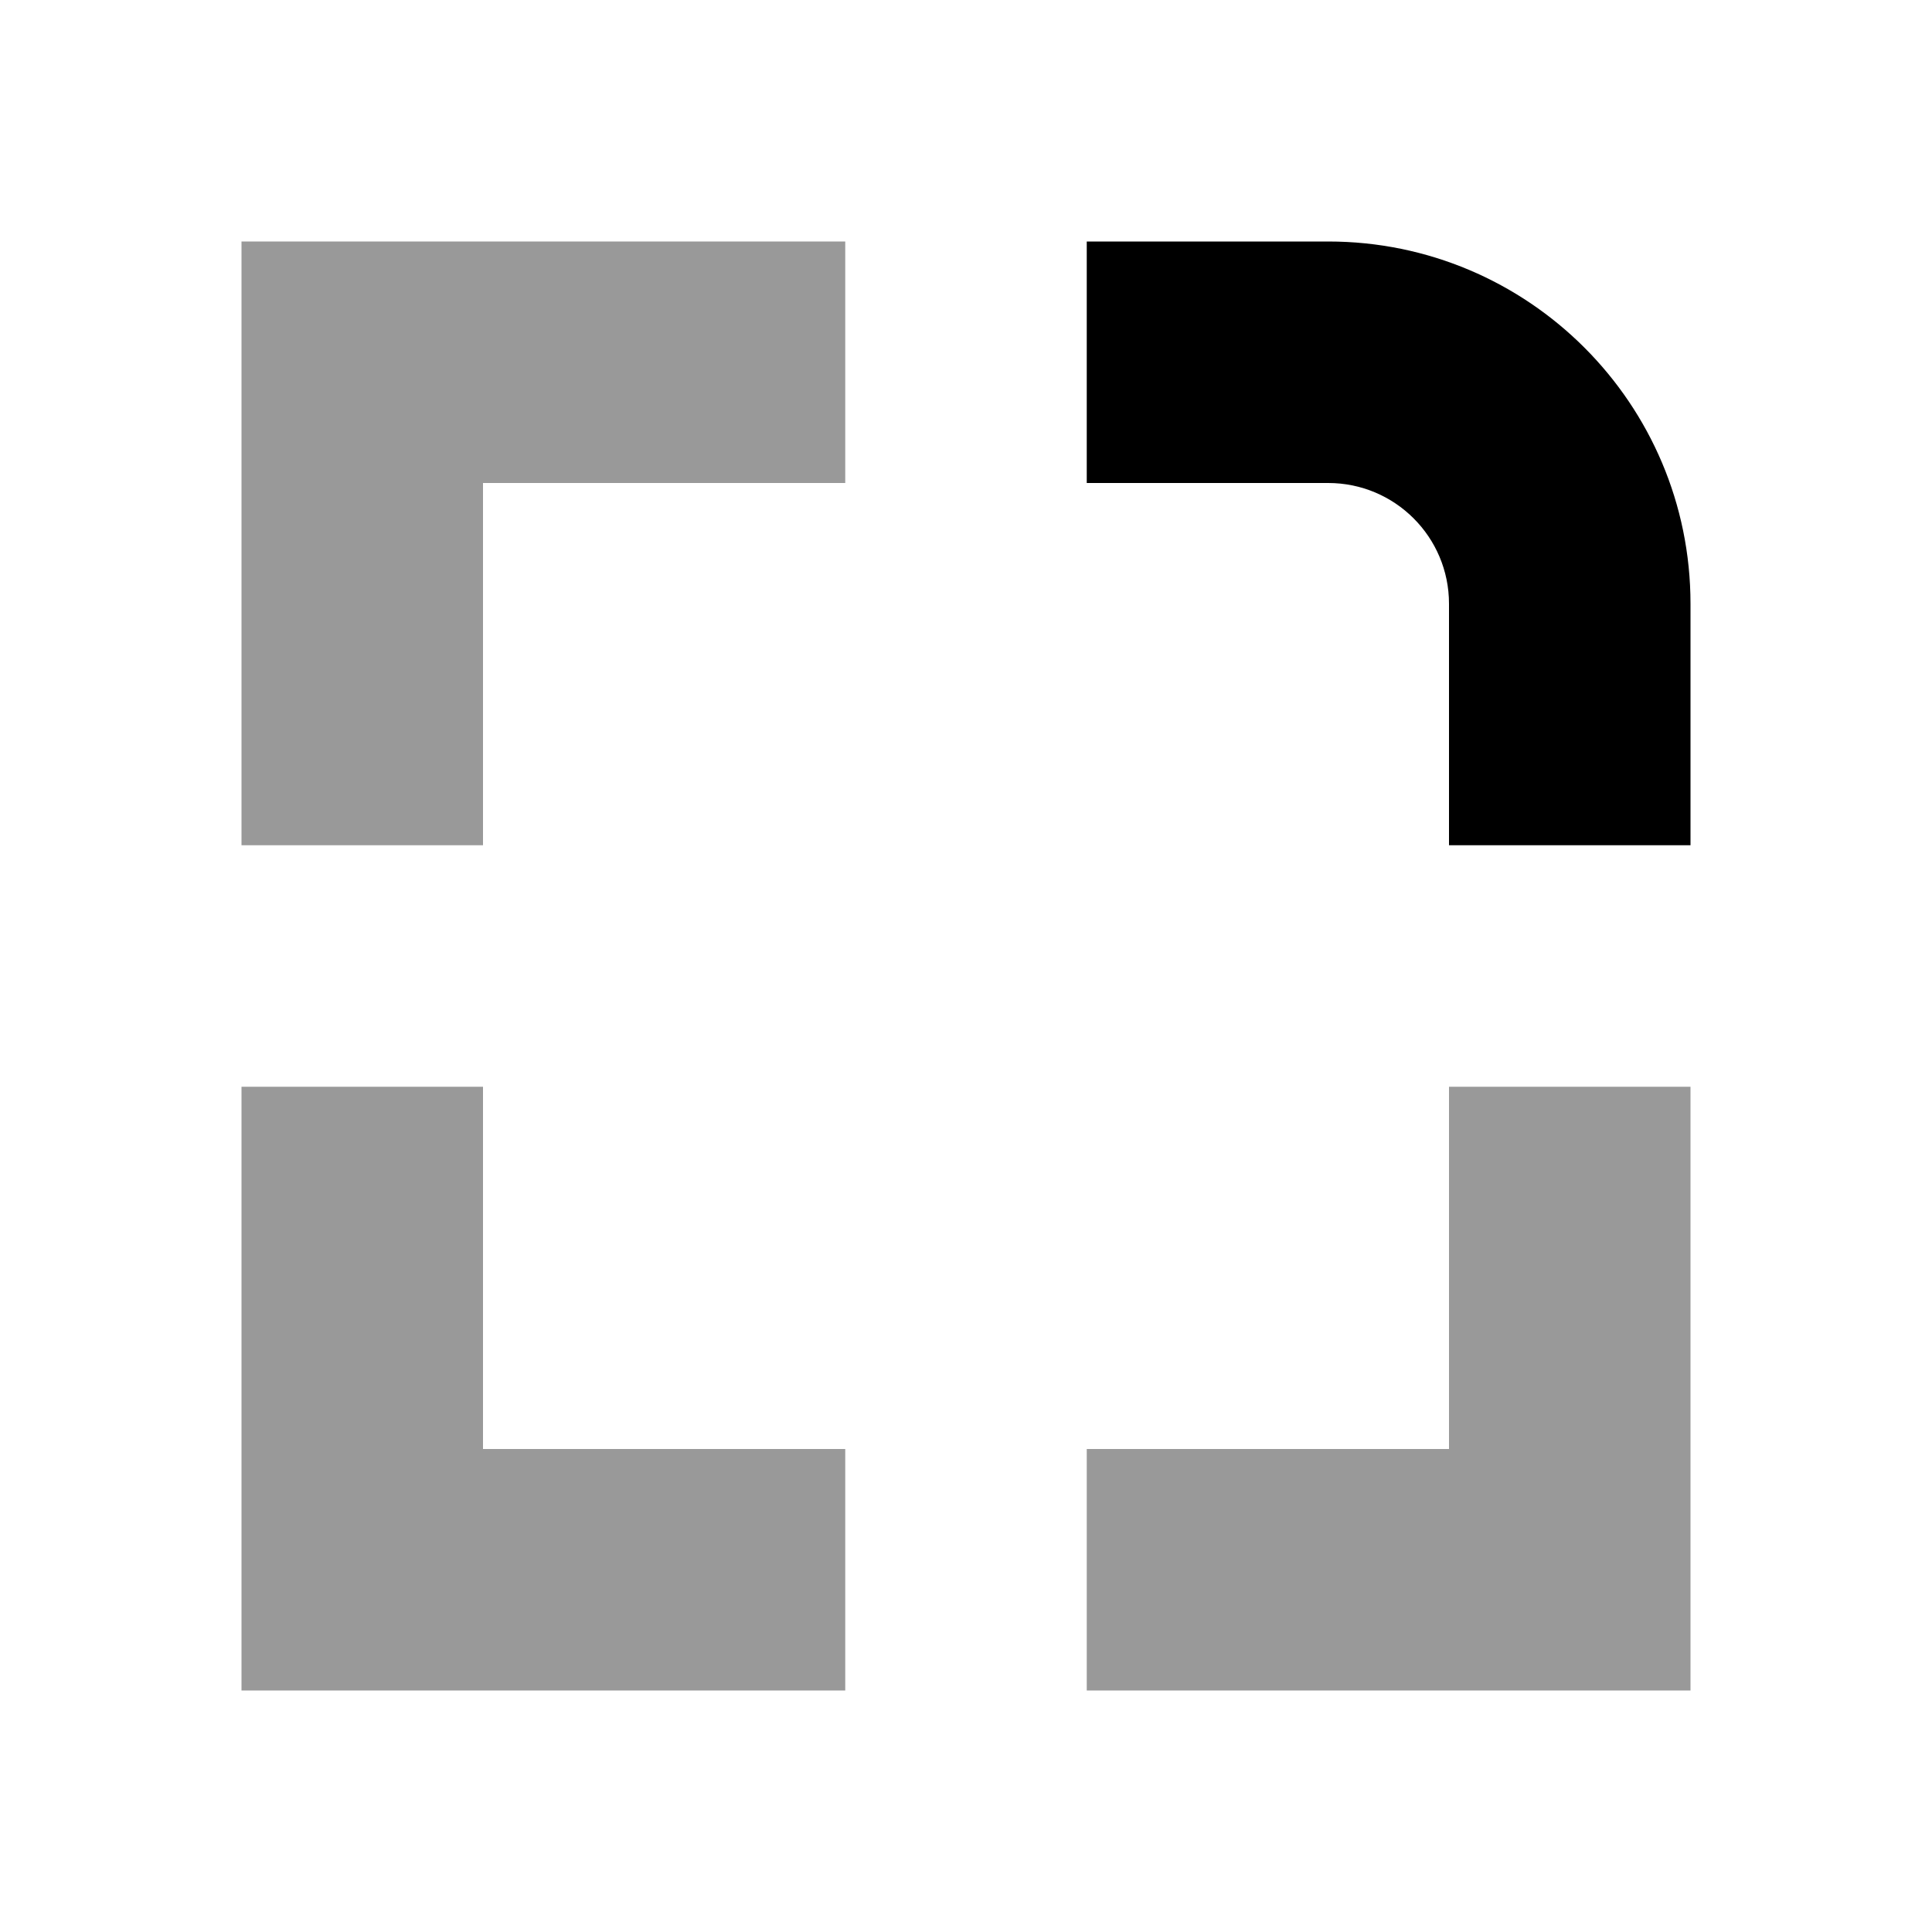
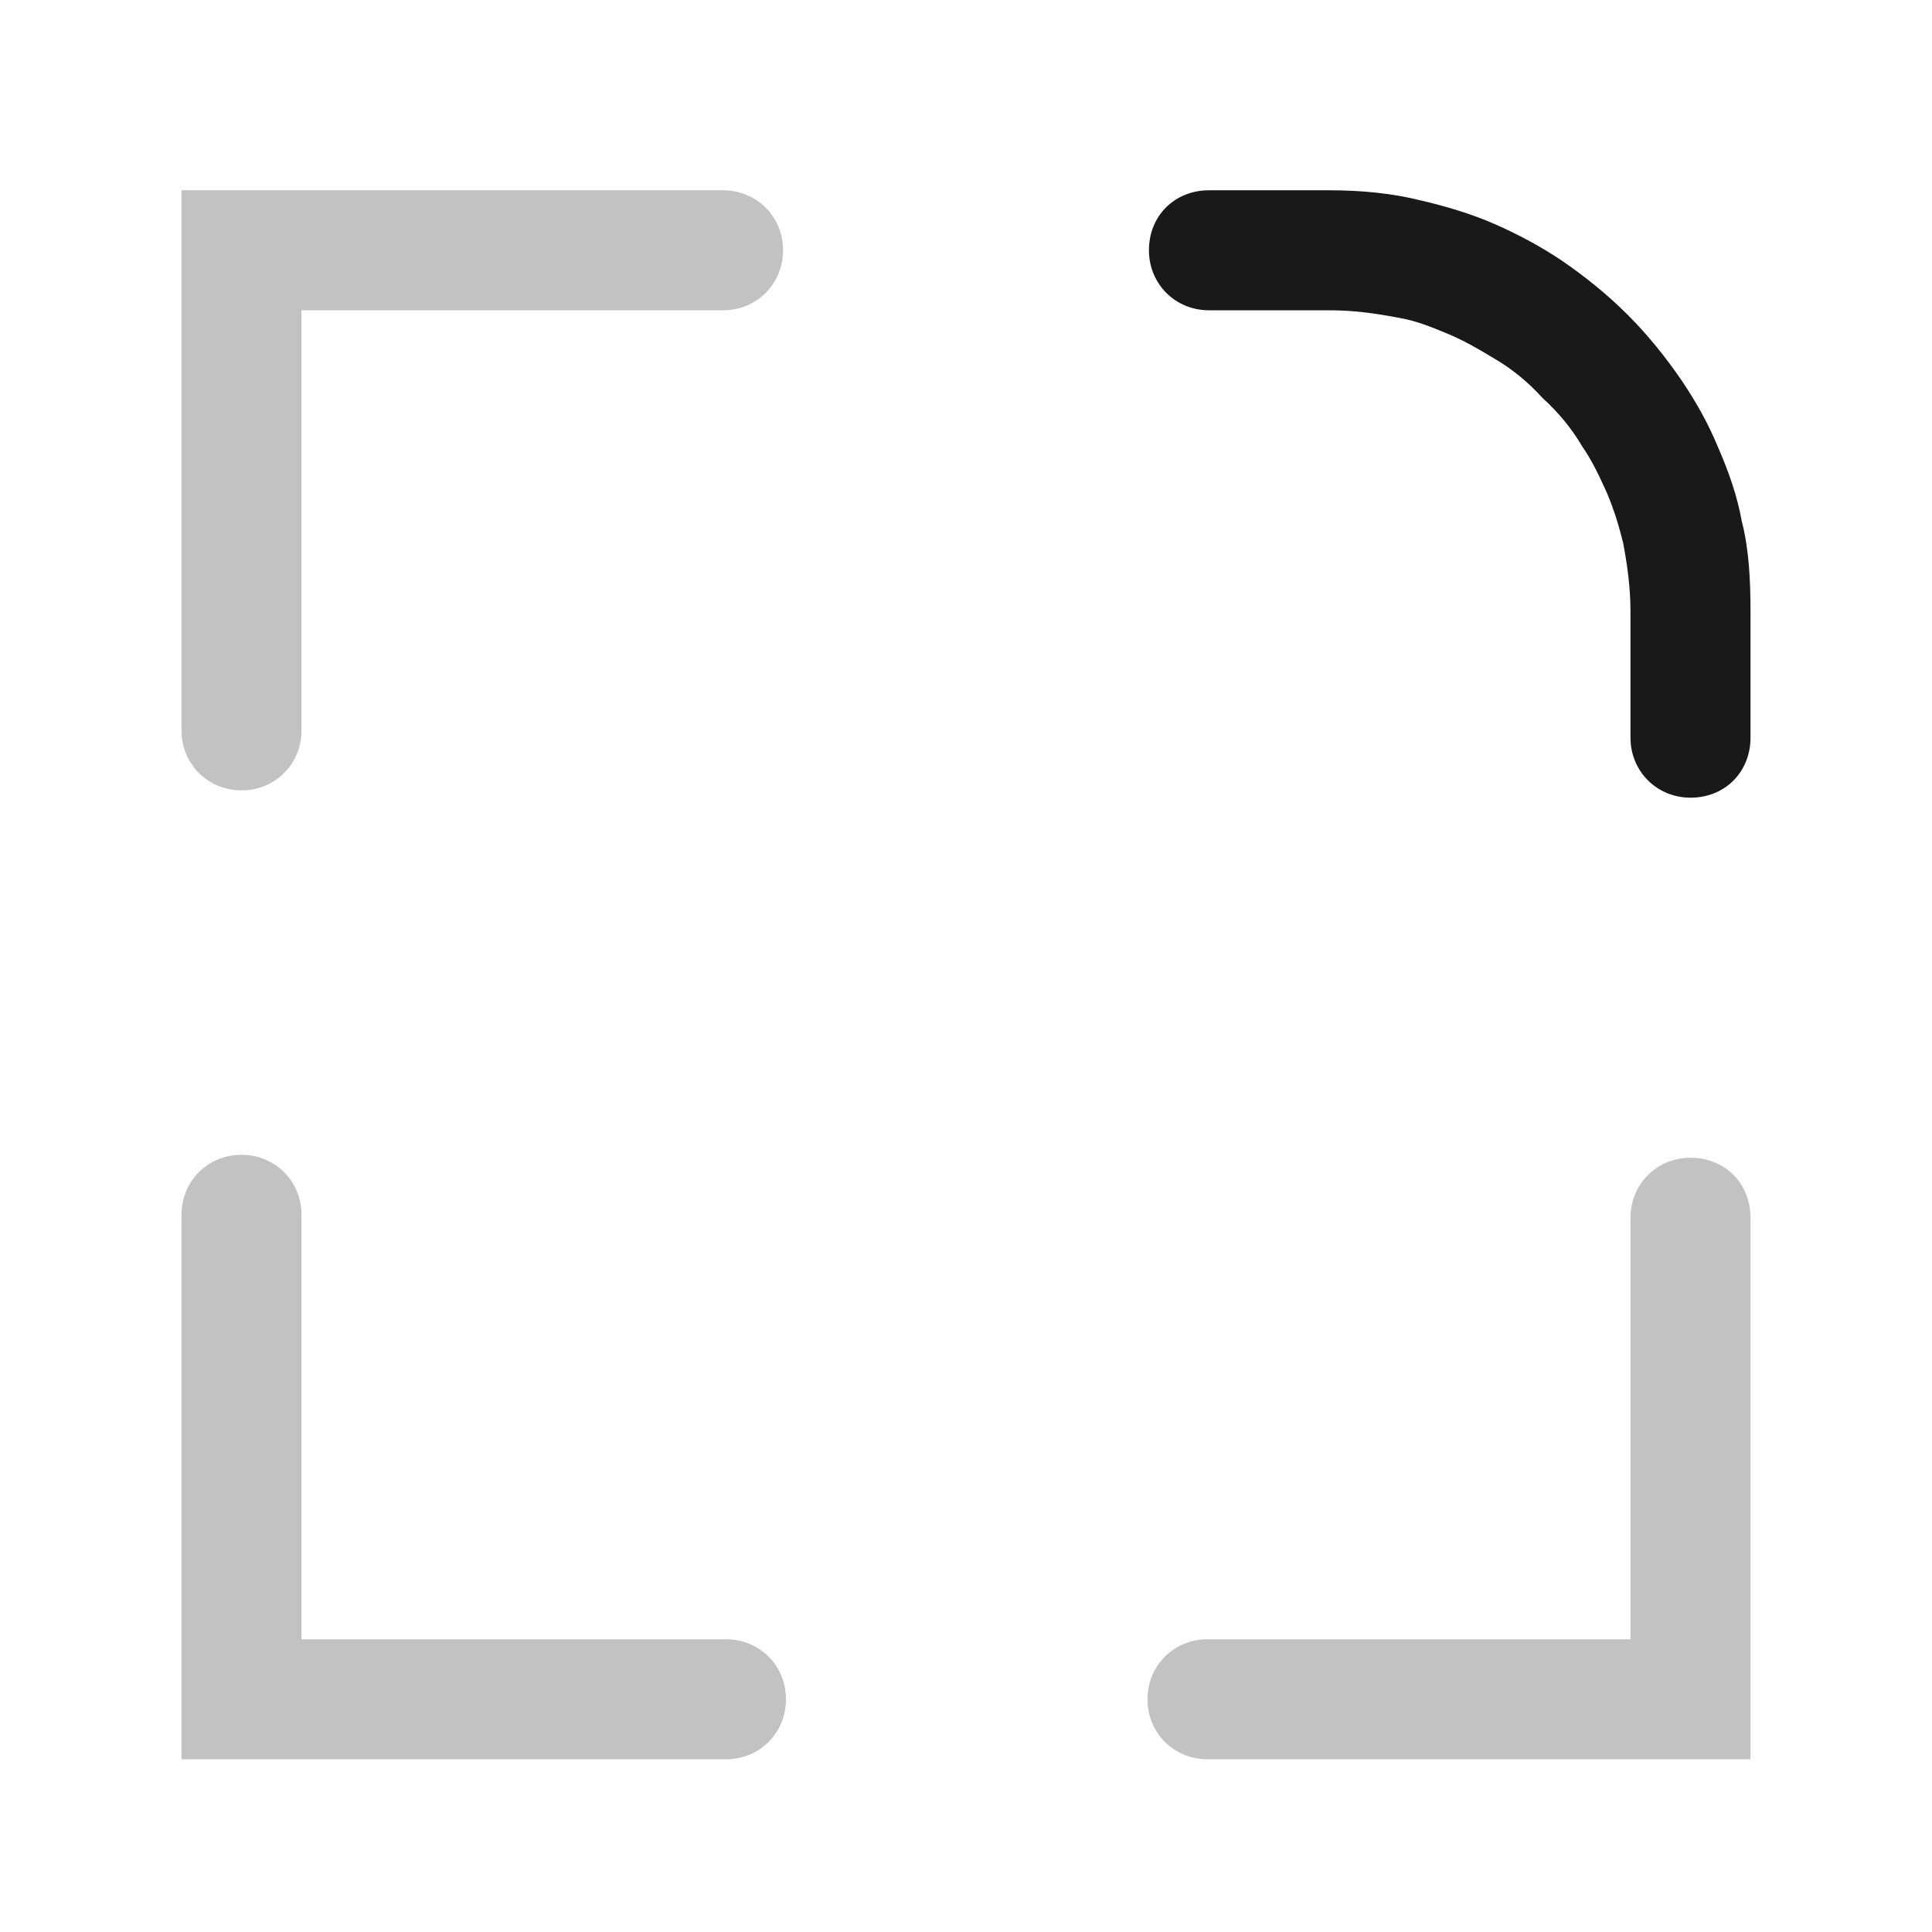
- <svg xmlns="http://www.w3.org/2000/svg" data-icon="BorderRadiusTopright" aria-hidden="true" focusable="false" width="16" height="16" viewBox="0 0 16 16" version="1.1" style="display: block">
-   <path opacity=".4" fill-rule="evenodd" clip-rule="evenodd" d="M14 9v5H9v-2h3V9h2zm-7 3v2H2V9h2v3h3zM2 2h5v2H4v3H2V2z" />
-   <path fill-rule="evenodd" clip-rule="evenodd" d="M14 5a3 3 0 00-3-3H9v2h2a1 1 0 011 1v2h2V5z" />
+ <svg xmlns="http://www.w3.org/2000/svg" version="1.1" id="图层_1" x="0px" y="0px" viewBox="0 0 132 132" style="enable-background:new 0 0 132 132;" xml:space="preserve">
+   <style type="text/css">
+ 	.st0{fill:none;}
+ 	.st1{fill-rule:evenodd;clip-rule:evenodd;fill:#C2C2C2;}
+ 	.st2{fill-rule:evenodd;clip-rule:evenodd;fill:#191919;}
+ </style>
+   <rect id="size" class="st0" width="132" height="132" />
+   <path id="矩形_15__x28_边框_x29_" class="st1" d="M53.5,17.1c0,2.3-1.8,4.1-4.1,4.1H20.6v28.7c0,2.3-1.8,4.1-4.1,4.1  s-4.1-1.8-4.1-4.1V13h37C51.6,13,53.5,14.7,53.5,17.1z M12.4,120.2h37.2c2.3,0,4.1-1.8,4.1-4.1s-1.8-4.1-4.1-4.1h-29V83  c0-2.3-1.8-4.1-4.1-4.1s-4.1,1.8-4.1,4.1V120.2z M111.4,112H82.5c-2.3,0-4.1,1.8-4.1,4.1s1.8,4.1,4.1,4.1h37.1v-37  c0-2.3-1.7-4.1-4.1-4.1c-2.3,0-4.1,1.8-4.1,4.1V112z" />
+   <path id="矩形_15__x28_边框_x29__00000002376856160985745190000007121544289866953089_" class="st2" d="M119,35.6  c-0.3-1.7-0.9-3.4-1.6-5c-0.7-1.7-1.5-3.1-2.5-4.6c-1.1-1.6-2.3-3.1-3.7-4.5c-1.4-1.4-2.9-2.6-4.5-3.7c-1.5-1-3-1.8-4.6-2.5  c-1.6-0.7-3.3-1.2-5-1.6c-2-0.5-4.1-0.7-6.3-0.7h-8.2c-2.3,0-4.1,1.7-4.1,4.1c0,2.3,1.8,4.1,4.1,4.1h8.2c1.7,0,3.1,0.2,4.7,0.5  c1.2,0.2,2.2,0.6,3.4,1.1s2.2,1.1,3.2,1.7c1.2,0.7,2.3,1.6,3.3,2.7c1.1,1,2,2.1,2.7,3.3c0.7,1,1.2,2.1,1.7,3.2  c0.5,1.2,0.8,2.2,1.1,3.4c0.3,1.6,0.5,3.1,0.5,4.7v8.6c0,2.3,1.8,4.1,4.1,4.1c2.4,0,4.1-1.8,4.1-4.1v-8.6  C119.6,39.7,119.5,37.5,119,35.6z" />
</svg>
